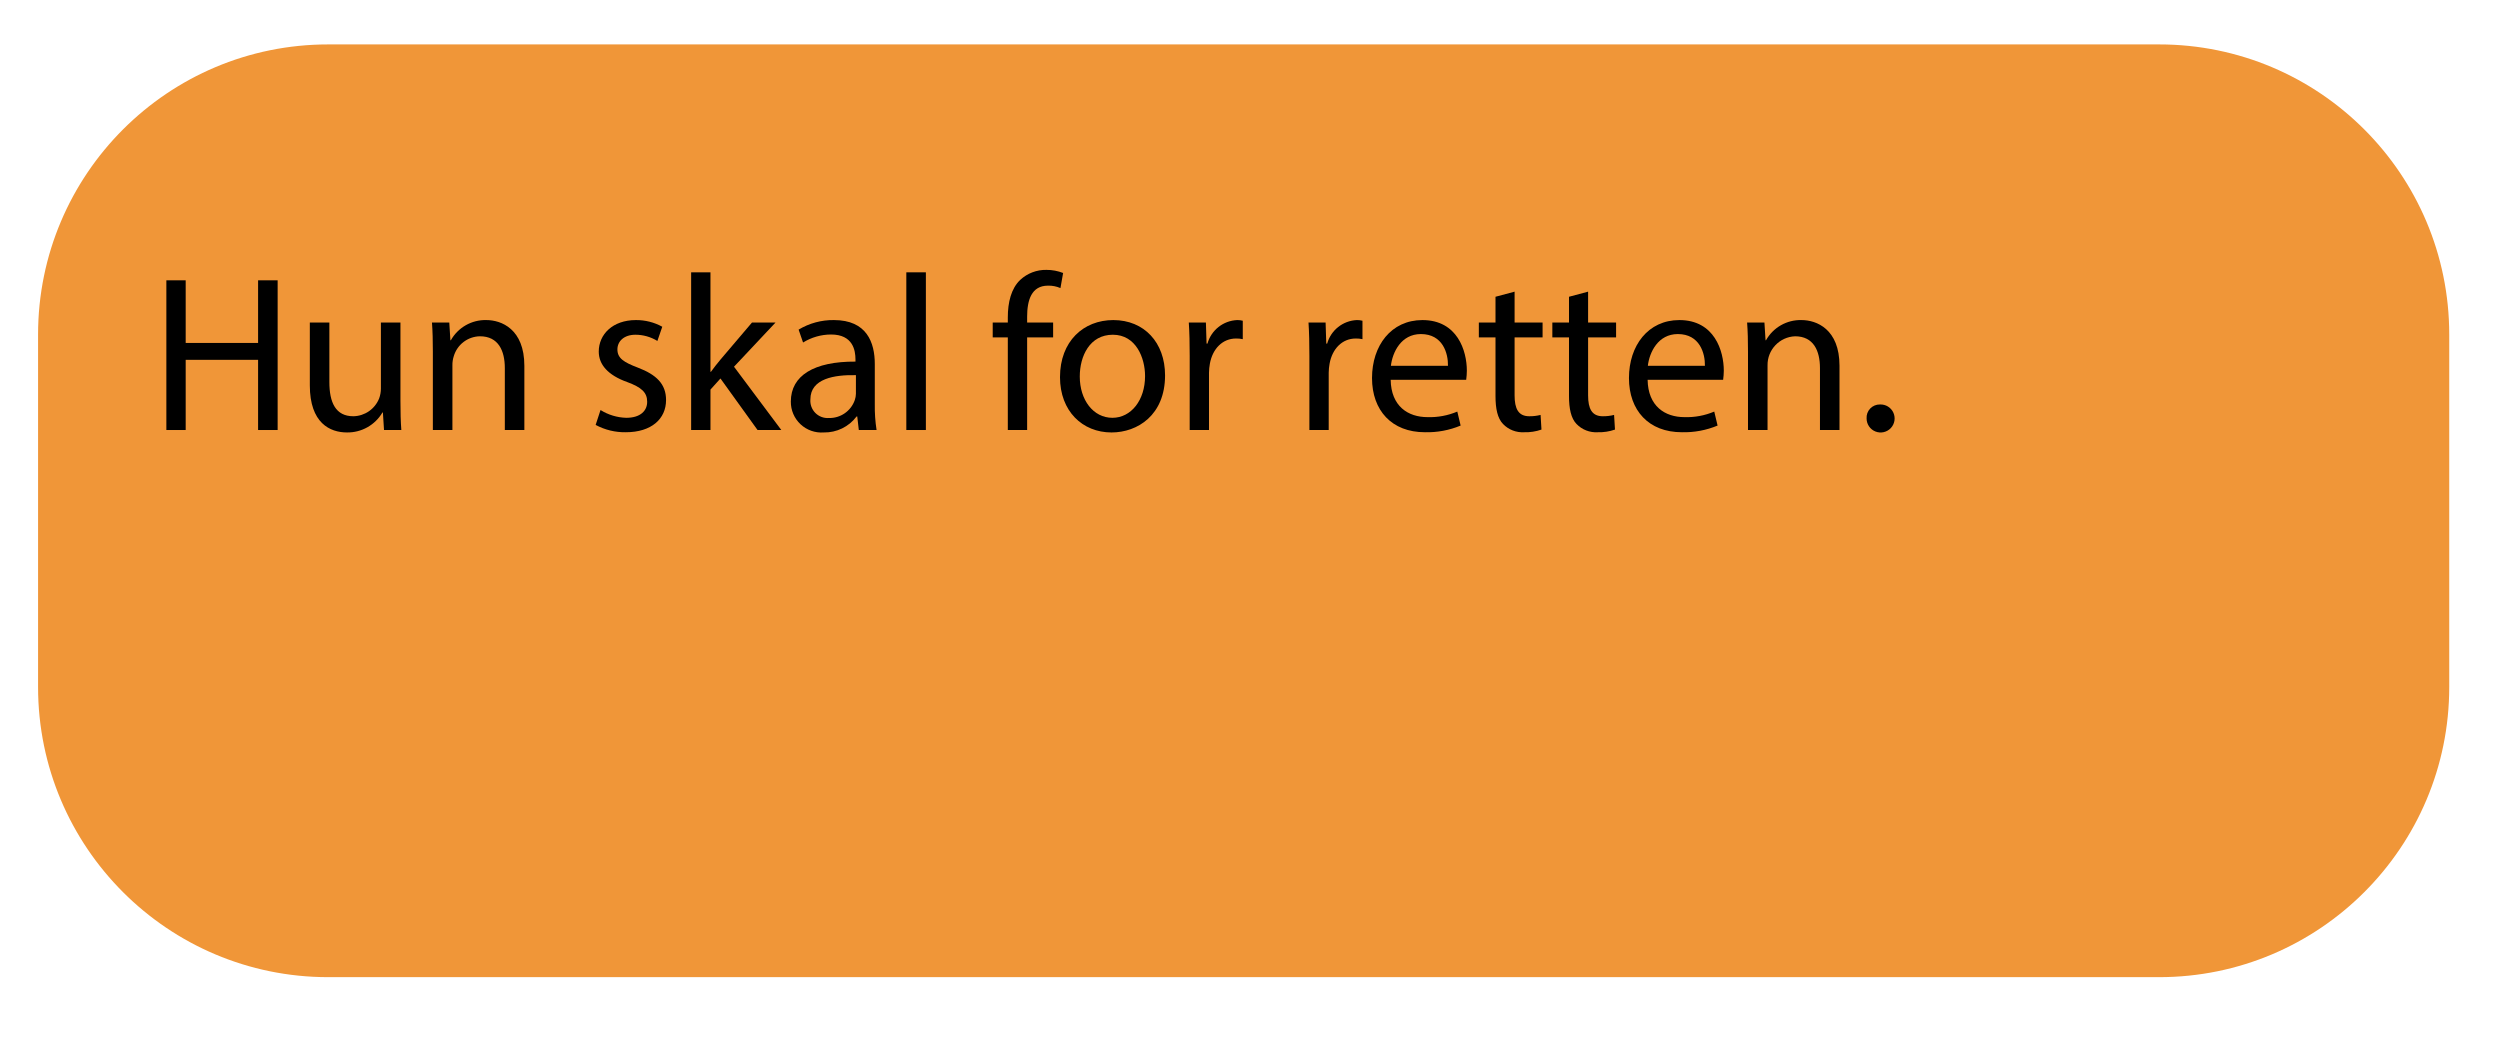
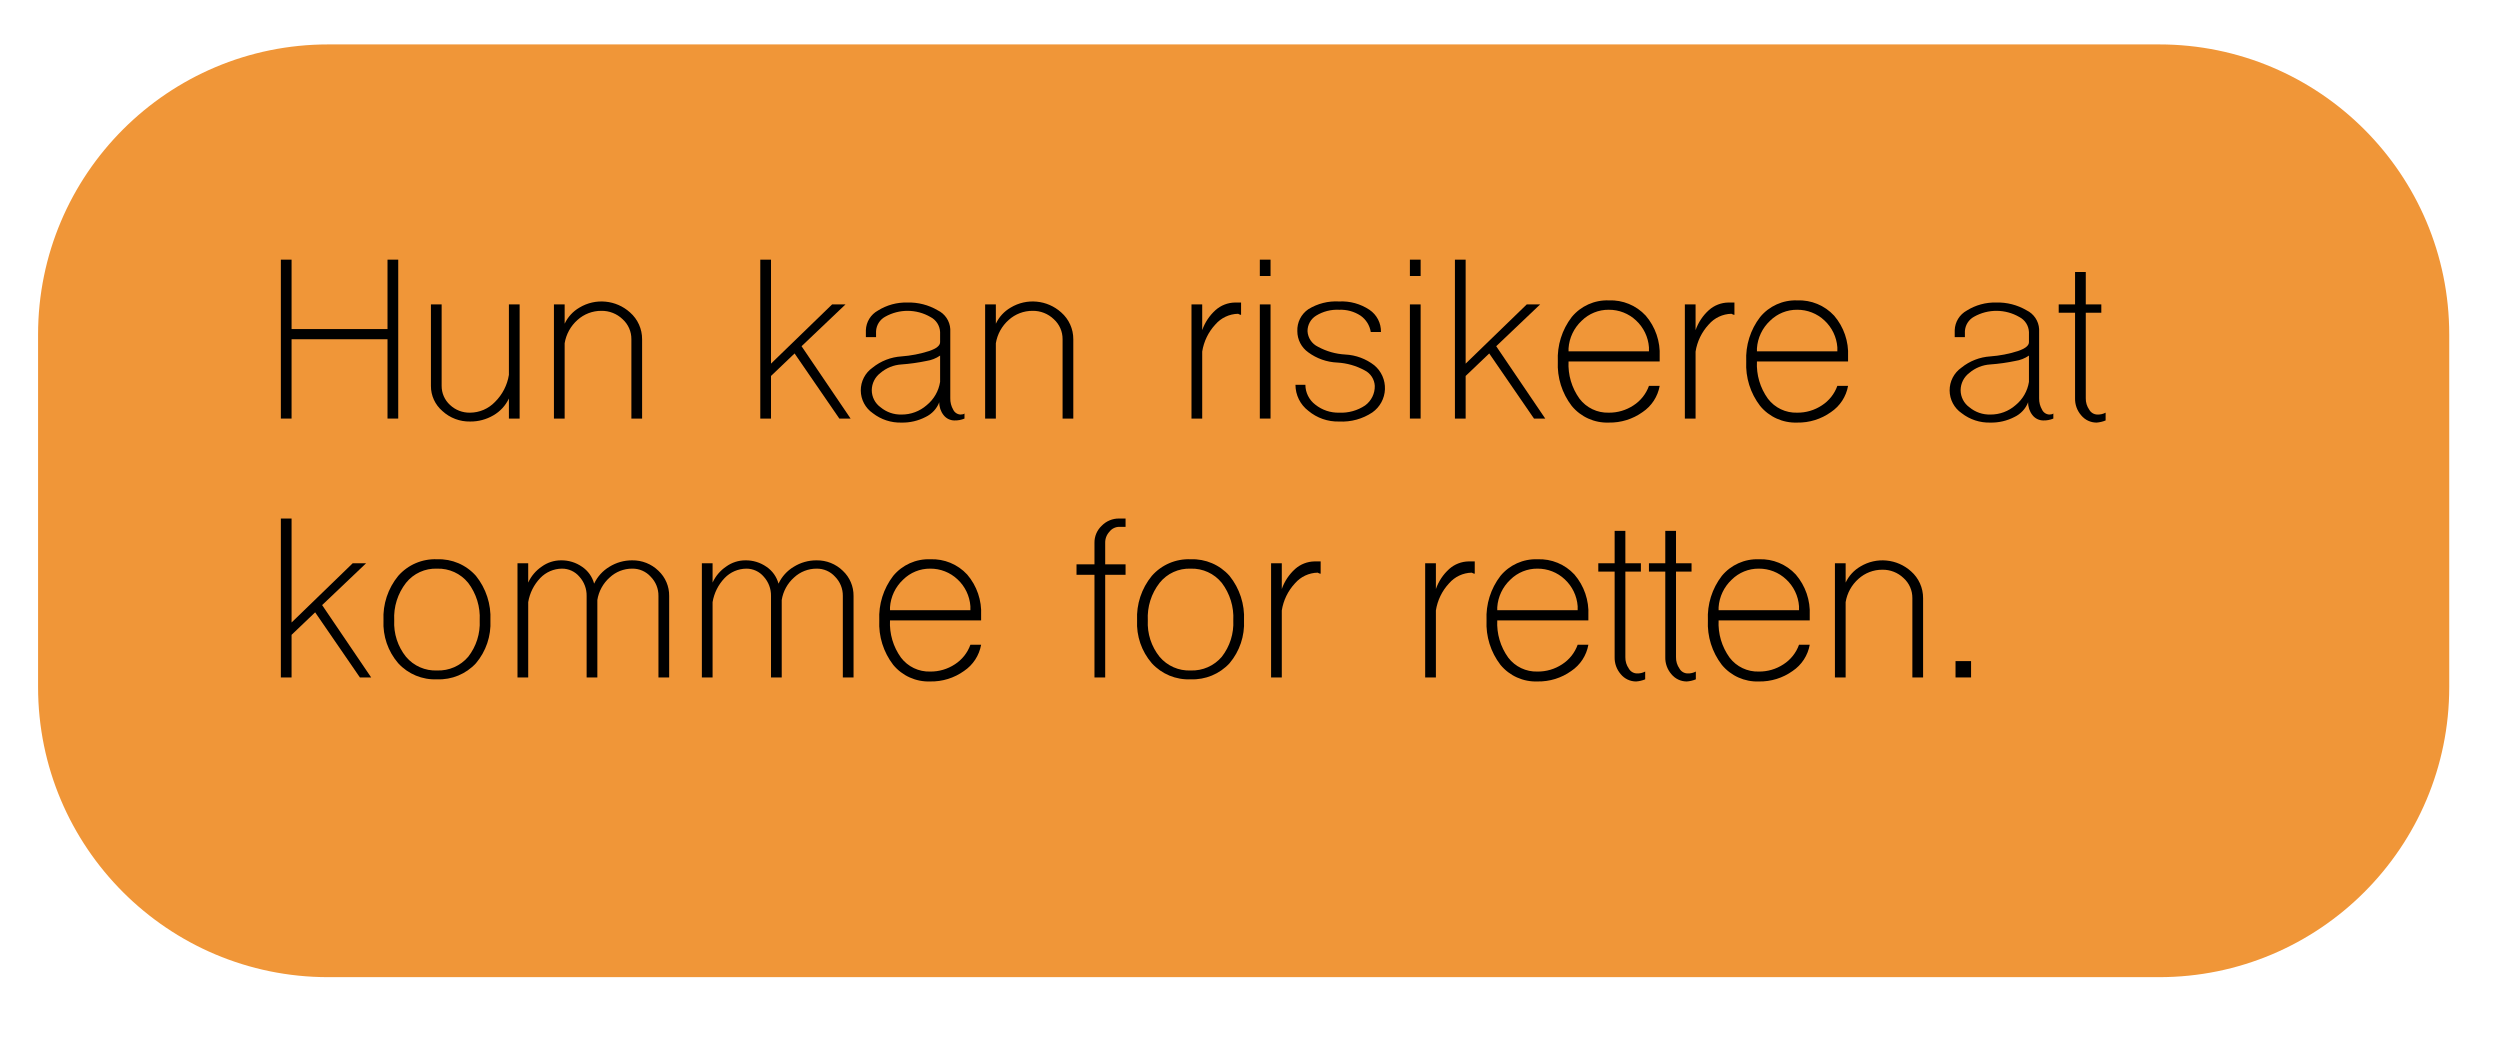
<svg xmlns="http://www.w3.org/2000/svg" width="394" height="165" viewBox="0 0 394 165">
  <defs>
    <style>.cls-1{fill:#f09638;}</style>
  </defs>
  <g id="Spørgsmål">
    <rect class="cls-1" x="6" y="7" width="380" height="147" rx="45.727" />
-     <path d="M29.264,44.178v9.871H40.675V44.178h3.081V67.77H40.675V56.709H29.264V67.77H26.219V44.178Z" />
-     <path d="M63.11,63.15c0,1.75.035,3.29.14,4.62H60.52l-.175-2.766h-.07a6.374,6.374,0,0,1-5.601,3.15c-2.66,0-5.846-1.47-5.846-7.421V50.829h3.081V60.21c0,3.22.98,5.391,3.78,5.391A4.454,4.454,0,0,0,59.75,62.8a4.508,4.508,0,0,0,.28-1.575V50.829H63.11Z" />
-     <path d="M68.218,55.414c0-1.75-.035-3.186-.14-4.585h2.73l.175,2.8h.07a6.23,6.23,0,0,1,5.601-3.186c2.345,0,5.985,1.4,5.985,7.211V67.77H79.56V58.005c0-2.73-1.015-5.006-3.92-5.006a4.377,4.377,0,0,0-4.13,3.15,4.425,4.425,0,0,0-.21,1.435V67.77H68.218Z" />
-     <path d="M94.643,64.62a8.076,8.076,0,0,0,4.061,1.226c2.24,0,3.29-1.12,3.29-2.52,0-1.471-.875-2.275-3.15-3.115-3.045-1.085-4.48-2.766-4.48-4.796,0-2.73,2.206-4.971,5.846-4.971a8.45,8.45,0,0,1,4.165,1.051l-.77,2.24a6.594,6.594,0,0,0-3.465-.98c-1.82,0-2.836,1.05-2.836,2.311,0,1.399,1.015,2.03,3.22,2.87,2.94,1.12,4.446,2.59,4.446,5.11,0,2.976-2.311,5.075-6.336,5.075a9.67,9.67,0,0,1-4.76-1.154Z" />
-     <path d="M111.968,58.6h.07c.42-.595,1.015-1.33,1.505-1.925l4.971-5.846h3.71l-6.545,6.966,7.456,9.976h-3.745l-5.846-8.121-1.575,1.75v6.371h-3.045V42.918h3.045Z" />
-     <path d="M135.348,67.77l-.245-2.135h-.105a6.311,6.311,0,0,1-5.181,2.52,4.827,4.827,0,0,1-5.181-4.865c0-4.096,3.641-6.336,10.186-6.301v-.35c0-1.4-.385-3.921-3.85-3.921a8.437,8.437,0,0,0-4.41,1.261l-.7-2.03a10.516,10.516,0,0,1,5.565-1.506c5.181,0,6.441,3.536,6.441,6.931V63.71a23.867,23.867,0,0,0,.28,4.06Zm-.455-8.646c-3.36-.07-7.176.524-7.176,3.815a2.725,2.725,0,0,0,2.905,2.94,4.215,4.215,0,0,0,4.095-2.835,3.215,3.215,0,0,0,.175-.98Z" />
-     <path d="M142.837,42.918h3.081V67.77h-3.081Z" />
-     <path d="M158.831,67.77V53.174h-2.38V50.829h2.38v-.806c0-2.38.525-4.55,1.96-5.915a5.897,5.897,0,0,1,4.131-1.575,7.16,7.16,0,0,1,2.625.489l-.42,2.381a4.602,4.602,0,0,0-1.96-.385c-2.626,0-3.29,2.31-3.29,4.9v.91h4.096v2.345H161.877V67.77Z" />
-     <path d="M183.613,59.159c0,6.266-4.341,8.996-8.436,8.996-4.586,0-8.121-3.36-8.121-8.716,0-5.67,3.71-8.996,8.4-8.996C180.322,50.443,183.613,53.98,183.613,59.159Zm-13.441.176c0,3.71,2.135,6.511,5.144,6.511,2.941,0,5.146-2.766,5.146-6.581,0-2.87-1.436-6.511-5.076-6.511S170.172,56.114,170.172,59.335Z" />
-     <path d="M187.496,56.114c0-1.995-.035-3.71-.141-5.285h2.695l.105,3.325h.141a5.082,5.082,0,0,1,4.689-3.711,3.324,3.324,0,0,1,.876.105v2.905a4.609,4.609,0,0,0-1.05-.105c-2.171,0-3.711,1.645-4.131,3.956a8.633,8.633,0,0,0-.141,1.435v9.031h-3.045Z" />
-     <path d="M206.36,56.114c0-1.995-.035-3.71-.14-5.285h2.695l.104,3.325h.14a5.085,5.085,0,0,1,4.691-3.711,3.322,3.322,0,0,1,.875.105v2.905a4.619,4.619,0,0,0-1.051-.105c-2.17,0-3.71,1.645-4.13,3.956a8.638,8.638,0,0,0-.14,1.435v9.031H206.36Z" />
-     <path d="M219.17,59.859c.07,4.166,2.73,5.881,5.811,5.881a11.145,11.145,0,0,0,4.691-.875l.524,2.205a13.721,13.721,0,0,1-5.636,1.05c-5.215,0-8.33-3.43-8.33-8.54s3.01-9.137,7.945-9.137c5.531,0,7.001,4.866,7.001,7.981a11.806,11.806,0,0,1-.104,1.435Zm9.031-2.205c.035-1.96-.805-5.006-4.27-5.006-3.115,0-4.481,2.871-4.726,5.006Z" />
-     <path d="M238.7,45.963v4.866h4.411v2.345H238.7V62.31c0,2.101.595,3.291,2.31,3.291a6.884,6.884,0,0,0,1.786-.21l.14,2.31a7.537,7.537,0,0,1-2.73.42,4.269,4.269,0,0,1-3.325-1.295c-.875-.91-1.19-2.415-1.19-4.41V53.174h-2.625V50.829h2.625v-4.06Z" />
-     <path d="M250.285,45.963v4.866h4.41v2.345h-4.41V62.31c0,2.101.596,3.291,2.31,3.291a6.876,6.876,0,0,0,1.785-.21l.14,2.31a7.536,7.536,0,0,1-2.73.42,4.271,4.271,0,0,1-3.326-1.295c-.875-.91-1.189-2.415-1.189-4.41V53.174h-2.626V50.829h2.626v-4.06Z" />
-     <path d="M259.665,59.859c.069,4.166,2.731,5.881,5.811,5.881a11.136,11.136,0,0,0,4.69-.875l.525,2.205a13.724,13.724,0,0,1-5.636,1.05c-5.216,0-8.331-3.43-8.331-8.54s3.01-9.137,7.945-9.137c5.531,0,7.002,4.866,7.002,7.981a11.542,11.542,0,0,1-.105,1.435Zm9.03-2.205c.035-1.96-.805-5.006-4.269-5.006-3.115,0-4.481,2.871-4.726,5.006Z" />
-     <path d="M275.484,55.414c0-1.75-.034-3.186-.14-4.585h2.731l.175,2.8h.07a6.23,6.23,0,0,1,5.601-3.186c2.345,0,5.985,1.4,5.985,7.211V67.77h-3.08V58.005c0-2.73-1.016-5.006-3.92-5.006a4.517,4.517,0,0,0-4.341,4.585V67.77h-3.081Z" />
-     <path d="M294.175,65.95a2.07,2.07,0,0,1,2.101-2.205,2.209,2.209,0,1,1-2.101,2.205Z" />
+     <path d="M44.262,65.967V40.921h1.69V51.86H61.072V40.921h1.689V65.967H61.072V53.465H45.951v12.502Z" />
+     <path d="M69.73,64.784a5.169,5.169,0,0,1-1.816-3.97v-12.84H69.603v12.84a4.033,4.033,0,0,0,1.309,2.998,4.466,4.466,0,0,0,3.168,1.226,5.482,5.482,0,0,0,3.928-1.69,7.702,7.702,0,0,0,2.196-4.267V47.975h1.69V65.967h-1.69v-3.168a6.014,6.014,0,0,1-2.45,2.661,7.099,7.099,0,0,1-3.674.972A6.25,6.25,0,0,1,69.73,64.784Z" />
+     <path d="M87.3,65.967V47.975h1.69v3.041a5.763,5.763,0,0,1,2.323-2.534,6.72,6.72,0,0,1,7.983.76,5.585,5.585,0,0,1,1.9,4.224v12.502H99.506V53.465a4.189,4.189,0,0,0-1.394-3.168,4.707,4.707,0,0,0-3.337-1.309,5.559,5.559,0,0,0-3.759,1.435,6.234,6.234,0,0,0-2.027,3.675V65.967Z" />
+     <path d="M119.821,65.967V40.921h1.689V57.309l9.63-9.334h2.112l-6.927,6.589,7.729,11.403h-1.774l-7.053-10.264-3.717,3.548v6.716Z" />
+     <path d="M137.56,65.122a4.368,4.368,0,0,1-.043-7.18,8.066,8.066,0,0,1,4.561-1.774,18.859,18.859,0,0,0,4.351-.845q1.732-.59,1.731-1.393V52.324a2.797,2.797,0,0,0-1.52-2.365,7.181,7.181,0,0,0-7.138-.042,2.761,2.761,0,0,0-1.436,2.281v.929h-1.605V52.029a3.664,3.664,0,0,1,1.9-3.084,8.315,8.315,0,0,1,4.646-1.267,8.916,8.916,0,0,1,4.773,1.225,3.501,3.501,0,0,1,1.985,2.957V62.757a3.413,3.413,0,0,0,.465,1.816,1.336,1.336,0,0,0,1.14.76,1.568,1.568,0,0,0,.38-.042.529.529,0,0,0,.253-.127v.803a3.813,3.813,0,0,1-1.605.296,2.16,2.16,0,0,1-1.69-.845,3.146,3.146,0,0,1-.676-2.027,4.29,4.29,0,0,1-2.154,2.323,7.9,7.9,0,0,1-3.801.887A7.033,7.033,0,0,1,137.56,65.122Zm8.489-1.267a5.912,5.912,0,0,0,2.112-3.675v-4.14a5.117,5.117,0,0,1-2.154.845,29.771,29.771,0,0,1-3.928.55,5.645,5.645,0,0,0-3.336,1.352,3.436,3.436,0,0,0-1.352,2.703,3.325,3.325,0,0,0,1.394,2.703,4.938,4.938,0,0,0,3.294,1.14A5.941,5.941,0,0,0,146.049,63.855Z" />
+     <path d="M155.257,65.967V47.975h1.69v3.041a5.759,5.759,0,0,1,2.323-2.534,6.719,6.719,0,0,1,7.982.76,5.583,5.583,0,0,1,1.9,4.224v12.502h-1.689V53.465a4.191,4.191,0,0,0-1.394-3.168,4.706,4.706,0,0,0-3.337-1.309,5.56,5.56,0,0,0-3.759,1.435,6.228,6.228,0,0,0-2.027,3.675V65.967Z" />
+     <path d="M187.778,65.967V47.975h1.69v4.055a7.655,7.655,0,0,1,2.112-3.168,4.714,4.714,0,0,1,3.041-1.183h.971v1.942a.668.668,0,0,1-.295-.084.439.439,0,0,0-.17-.085,4.86,4.86,0,0,0-3.59,1.69,8.123,8.123,0,0,0-2.069,4.267V65.967Z" />
+     <path d="M198.548,40.921h1.689v2.576h-1.689Zm0,25.046V47.975h1.689V65.967Z" />
+     <path d="M206.192,64.742a5.156,5.156,0,0,1-2.027-4.097h1.563a3.951,3.951,0,0,0,1.562,3.125,5.779,5.779,0,0,0,3.759,1.268,6.792,6.792,0,0,0,4.097-1.141,3.724,3.724,0,0,0,1.52-3.083,2.904,2.904,0,0,0-1.605-2.45,10.162,10.162,0,0,0-4.309-1.225,8.312,8.312,0,0,1-4.561-1.605,4.085,4.085,0,0,1-1.732-3.336,3.994,3.994,0,0,1,1.732-3.464A8.314,8.314,0,0,1,211.05,47.51a7.864,7.864,0,0,1,4.772,1.31,4.109,4.109,0,0,1,1.816,3.505h-1.605a3.875,3.875,0,0,0-1.605-2.576,5.708,5.708,0,0,0-3.379-.929,6.311,6.311,0,0,0-3.632.929,2.845,2.845,0,0,0-1.352,2.45,2.897,2.897,0,0,0,1.647,2.449,10.145,10.145,0,0,0,4.309,1.225,8.095,8.095,0,0,1,4.56,1.689,4.688,4.688,0,0,1-.295,7.434,8.618,8.618,0,0,1-5.237,1.437A7.239,7.239,0,0,1,206.192,64.742Z" />
+     <path d="M222.2,40.921H223.89v2.576H222.2Zm0,25.046V47.975H223.89V65.967Z" />
+     <path d="M229.296,65.967V40.921h1.69V57.309l9.63-9.334h2.111l-6.926,6.589,7.729,11.403h-1.773l-7.054-10.264-3.717,3.548v6.716Z" />
+     <path d="M247.711,63.981a10.656,10.656,0,0,1-2.197-7.011,10.66,10.66,0,0,1,2.197-7.012,7.226,7.226,0,0,1,5.828-2.618,7.51,7.51,0,0,1,5.828,2.407,9.157,9.157,0,0,1,2.197,6.42v.803H247.203a9.218,9.218,0,0,0,1.732,5.871,5.569,5.569,0,0,0,4.604,2.196,6.918,6.918,0,0,0,3.886-1.141,6.102,6.102,0,0,0,2.45-3.083h1.69a6.307,6.307,0,0,1-2.703,4.139,8.856,8.856,0,0,1-5.322,1.647A7.224,7.224,0,0,1,247.711,63.981Zm12.164-8.616v-.633a6.409,6.409,0,0,0-2.027-4.224,6.215,6.215,0,0,0-4.309-1.69,5.98,5.98,0,0,0-4.266,1.732,6.557,6.557,0,0,0-2.07,4.351v.464Z" />
+     <path d="M265.534,65.967V47.975h1.689v4.055a7.655,7.655,0,0,1,2.112-3.168,4.714,4.714,0,0,1,3.041-1.183h.971v1.942a.669.669,0,0,1-.295-.084.439.439,0,0,0-.17-.085,4.86,4.86,0,0,0-3.59,1.69,8.124,8.124,0,0,0-2.069,4.267V65.967Z" />
+     <path d="M277.402,63.981a10.656,10.656,0,0,1-2.197-7.011,10.66,10.66,0,0,1,2.197-7.012,7.226,7.226,0,0,1,5.828-2.618,7.51,7.51,0,0,1,5.828,2.407,9.157,9.157,0,0,1,2.197,6.42v.803H276.894a9.217,9.217,0,0,0,1.732,5.871,5.568,5.568,0,0,0,4.604,2.196,6.918,6.918,0,0,0,3.886-1.141,6.102,6.102,0,0,0,2.45-3.083h1.69a6.307,6.307,0,0,1-2.703,4.139,8.856,8.856,0,0,1-5.322,1.647A7.224,7.224,0,0,1,277.402,63.981Zm12.164-8.616v-.633a6.409,6.409,0,0,0-2.027-4.224,6.215,6.215,0,0,0-4.309-1.69,5.981,5.981,0,0,0-4.266,1.732,6.557,6.557,0,0,0-2.07,4.351v.464Z" />
+     <path d="M309.163,65.122a4.367,4.367,0,0,1-.042-7.18,8.063,8.063,0,0,1,4.56-1.774,18.868,18.868,0,0,0,4.352-.845q1.731-.59,1.73-1.393V52.324a2.796,2.796,0,0,0-1.52-2.365,7.183,7.183,0,0,0-7.139-.042,2.761,2.761,0,0,0-1.436,2.281v.929h-1.605V52.029a3.665,3.665,0,0,1,1.9-3.084,8.316,8.316,0,0,1,4.646-1.267,8.92,8.92,0,0,1,4.774,1.225,3.503,3.503,0,0,1,1.984,2.957V62.757a3.409,3.409,0,0,0,.465,1.816,1.337,1.337,0,0,0,1.141.76,1.561,1.561,0,0,0,.38-.042.526.526,0,0,0,.253-.127v.803a3.809,3.809,0,0,1-1.605.296,2.161,2.161,0,0,1-1.689-.845,3.148,3.148,0,0,1-.676-2.027,4.288,4.288,0,0,1-2.154,2.323,7.902,7.902,0,0,1-3.802.887A7.034,7.034,0,0,1,309.163,65.122Zm8.489-1.267a5.909,5.909,0,0,0,2.111-3.675v-4.14a5.112,5.112,0,0,1-2.153.845,29.77,29.77,0,0,1-3.929.55,5.644,5.644,0,0,0-3.336,1.352,3.436,3.436,0,0,0-1.352,2.703,3.326,3.326,0,0,0,1.394,2.703,4.939,4.939,0,0,0,3.294,1.14A5.941,5.941,0,0,0,317.652,63.855Z" />
+     <path d="M328,65.46a3.928,3.928,0,0,1-.971-2.703V49.283h-2.577V47.975h2.577V42.863h1.69v5.111h2.449v1.309h-2.449V62.757a3.011,3.011,0,0,0,.549,1.816,1.488,1.488,0,0,0,1.267.76,2.577,2.577,0,0,0,1.31-.295v1.225a4.604,4.604,0,0,1-1.436.338A3.123,3.123,0,0,1,328,65.46Z" />
+     <path d="M44.262,106.767V81.721h1.69V98.108l9.63-9.334h2.112l-6.927,6.589,7.729,11.403H56.721L49.668,96.503l-3.717,3.548v6.716Z" />
+     <path d="M62.761,104.528a9.611,9.611,0,0,1-2.323-6.758,10.279,10.279,0,0,1,2.323-7.012,7.713,7.713,0,0,1,6.124-2.618,7.793,7.793,0,0,1,6.125,2.618A10.401,10.401,0,0,1,77.29,97.77a9.721,9.721,0,0,1-2.281,6.758,7.914,7.914,0,0,1-6.125,2.534A7.831,7.831,0,0,1,62.761,104.528Zm11.024-1.014a8.62,8.62,0,0,0,1.816-5.744,8.995,8.995,0,0,0-1.816-5.913,6.056,6.056,0,0,0-4.899-2.238,5.979,5.979,0,0,0-4.899,2.238,8.854,8.854,0,0,0-1.858,5.913,8.487,8.487,0,0,0,1.858,5.744,6.078,6.078,0,0,0,4.899,2.154A6.157,6.157,0,0,0,73.784,103.515Z" />
+     <path d="M81.556,106.767V88.774h1.689v3.041a6.119,6.119,0,0,1,2.154-2.534,5.146,5.146,0,0,1,2.999-.972,5.639,5.639,0,0,1,3.337,1.014,4.684,4.684,0,0,1,1.901,2.661,6.11,6.11,0,0,1,2.407-2.661,6.723,6.723,0,0,1,3.59-1.014,5.796,5.796,0,0,1,4.139,1.647,5.347,5.347,0,0,1,1.689,3.97v12.84H103.772v-12.84a4.221,4.221,0,0,0-1.225-3.041,3.829,3.829,0,0,0-2.914-1.267,5.179,5.179,0,0,0-3.548,1.394,6.004,6.004,0,0,0-1.943,3.548v12.206H92.453v-12.84a4.389,4.389,0,0,0-1.141-3.041,3.565,3.565,0,0,0-2.745-1.267,4.79,4.79,0,0,0-3.421,1.478,7.185,7.185,0,0,0-1.9,3.802v11.868Z" />
+     <path d="M110.614,106.767V88.774h1.689v3.041a6.119,6.119,0,0,1,2.154-2.534,5.146,5.146,0,0,1,2.999-.972,5.639,5.639,0,0,1,3.336,1.014,4.684,4.684,0,0,1,1.901,2.661,6.11,6.11,0,0,1,2.407-2.661,6.723,6.723,0,0,1,3.59-1.014A5.796,5.796,0,0,1,132.83,89.957a5.347,5.347,0,0,1,1.689,3.97v12.84H132.83v-12.84a4.221,4.221,0,0,0-1.225-3.041,3.829,3.829,0,0,0-2.914-1.267,5.179,5.179,0,0,0-3.548,1.394A6.004,6.004,0,0,0,123.2,94.561v12.206h-1.69v-12.84a4.389,4.389,0,0,0-1.141-3.041,3.565,3.565,0,0,0-2.745-1.267,4.79,4.79,0,0,0-3.421,1.478,7.185,7.185,0,0,0-1.9,3.802v11.868Z" />
+     <path d="M140.77,104.781a10.658,10.658,0,0,1-2.196-7.011,10.663,10.663,0,0,1,2.196-7.012,7.228,7.228,0,0,1,5.829-2.618,7.511,7.511,0,0,1,5.829,2.407,9.16,9.16,0,0,1,2.196,6.42v.803h-14.36a9.22,9.22,0,0,0,1.731,5.871,5.569,5.569,0,0,0,4.604,2.196,6.915,6.915,0,0,0,3.886-1.141,6.098,6.098,0,0,0,2.45-3.083h1.689a6.301,6.301,0,0,1-2.703,4.139,8.853,8.853,0,0,1-5.322,1.647A7.226,7.226,0,0,1,140.77,104.781Zm12.164-8.616v-.633a6.404,6.404,0,0,0-2.027-4.224,6.212,6.212,0,0,0-4.308-1.69,5.981,5.981,0,0,0-4.266,1.732,6.56,6.56,0,0,0-2.069,4.351v.464Z" />
+     <path d="M172.488,106.767V90.59h-2.829V88.943h2.829V85.564a3.607,3.607,0,0,1,1.141-2.703,3.743,3.743,0,0,1,2.746-1.141h1.014v1.31h-.972a1.959,1.959,0,0,0-1.563.76,2.494,2.494,0,0,0-.676,1.774v3.379h3.211V90.59h-3.211v16.177Z" />
+     <path d="M181.527,104.528a9.611,9.611,0,0,1-2.323-6.758,10.279,10.279,0,0,1,2.323-7.012,7.713,7.713,0,0,1,6.124-2.618,7.792,7.792,0,0,1,6.124,2.618,10.396,10.396,0,0,1,2.281,7.012,9.717,9.717,0,0,1-2.281,6.758,7.913,7.913,0,0,1-6.124,2.534A7.831,7.831,0,0,1,181.527,104.528Zm11.024-1.014a8.617,8.617,0,0,0,1.816-5.744,8.992,8.992,0,0,0-1.816-5.913,6.056,6.056,0,0,0-4.899-2.238,5.98,5.98,0,0,0-4.899,2.238,8.854,8.854,0,0,0-1.858,5.913,8.487,8.487,0,0,0,1.858,5.744,6.078,6.078,0,0,0,4.899,2.154A6.157,6.157,0,0,0,192.551,103.515Z" />
+     <path d="M200.322,106.767V88.774h1.689v4.055a7.663,7.663,0,0,1,2.111-3.168,4.714,4.714,0,0,1,3.041-1.183h.972v1.942a.676.676,0,0,1-.296-.084.435.435,0,0,0-.168-.085,4.858,4.858,0,0,0-3.591,1.689,8.123,8.123,0,0,0-2.069,4.267v10.559Z" />
+     <path d="M224.607,106.767V88.774h1.69v4.055a7.653,7.653,0,0,1,2.111-3.168,4.714,4.714,0,0,1,3.041-1.183h.971v1.942a.672.672,0,0,1-.295-.084.43.43,0,0,0-.169-.085,4.861,4.861,0,0,0-3.591,1.689,8.115,8.115,0,0,0-2.068,4.267v10.559Z" />
+     <path d="M236.475,104.781a10.655,10.655,0,0,1-2.196-7.011,10.66,10.66,0,0,1,2.196-7.012,7.227,7.227,0,0,1,5.828-2.618,7.511,7.511,0,0,1,5.829,2.407,9.16,9.16,0,0,1,2.196,6.42v.803h-14.36a9.223,9.223,0,0,0,1.731,5.871,5.57,5.57,0,0,0,4.604,2.196,6.918,6.918,0,0,0,3.887-1.141,6.105,6.105,0,0,0,2.449-3.083h1.689a6.299,6.299,0,0,1-2.703,4.139,8.854,8.854,0,0,1-5.322,1.647A7.225,7.225,0,0,1,236.475,104.781Zm12.164-8.616v-.633a6.4,6.4,0,0,0-2.027-4.224,6.213,6.213,0,0,0-4.309-1.69,5.982,5.982,0,0,0-4.266,1.732,6.56,6.56,0,0,0-2.069,4.351v.464Z" />
+     <path d="M255.438,106.26a3.932,3.932,0,0,1-.971-2.703V90.083h-2.576V88.774h2.576V83.663h1.689v5.111h2.449V90.083h-2.449v13.474a3.018,3.018,0,0,0,.549,1.816,1.488,1.488,0,0,0,1.268.76,2.572,2.572,0,0,0,1.308-.295v1.225a4.603,4.603,0,0,1-1.435.338A3.123,3.123,0,0,1,255.438,106.26Z" />
+     <path d="M263.42,106.26a3.932,3.932,0,0,1-.971-2.703V90.083H259.873V88.774h2.576V83.663h1.69v5.111h2.449V90.083h-2.449v13.474a3.018,3.018,0,0,0,.549,1.816,1.488,1.488,0,0,0,1.268.76,2.573,2.573,0,0,0,1.309-.295v1.225a4.604,4.604,0,0,1-1.436.338A3.123,3.123,0,0,1,263.42,106.26Z" />
+     <path d="M271.361,104.781a10.656,10.656,0,0,1-2.197-7.011,10.66,10.66,0,0,1,2.197-7.012,7.226,7.226,0,0,1,5.828-2.618,7.509,7.509,0,0,1,5.828,2.407,9.156,9.156,0,0,1,2.197,6.42v.803H270.853a9.218,9.218,0,0,0,1.732,5.871,5.569,5.569,0,0,0,4.604,2.196,6.918,6.918,0,0,0,3.886-1.141,6.102,6.102,0,0,0,2.45-3.083h1.689a6.307,6.307,0,0,1-2.703,4.139A8.856,8.856,0,0,1,277.19,107.4,7.224,7.224,0,0,1,271.361,104.781Zm12.164-8.616v-.633a6.409,6.409,0,0,0-2.027-4.224,6.214,6.214,0,0,0-4.309-1.69,5.98,5.98,0,0,0-4.266,1.732,6.557,6.557,0,0,0-2.07,4.351v.464Z" />
+     <path d="M289.185,106.767V88.774h1.689v3.041a5.76,5.76,0,0,1,2.323-2.534,6.719,6.719,0,0,1,7.982.76,5.583,5.583,0,0,1,1.9,4.224v12.502h-1.69V94.265a4.191,4.191,0,0,0-1.393-3.168,4.706,4.706,0,0,0-3.337-1.309,5.56,5.56,0,0,0-3.759,1.435,6.228,6.228,0,0,0-2.027,3.675v11.868Z" />
+     <path d="M308.191,104.19h2.449v2.576h-2.449Z" />
  </g>
</svg>
